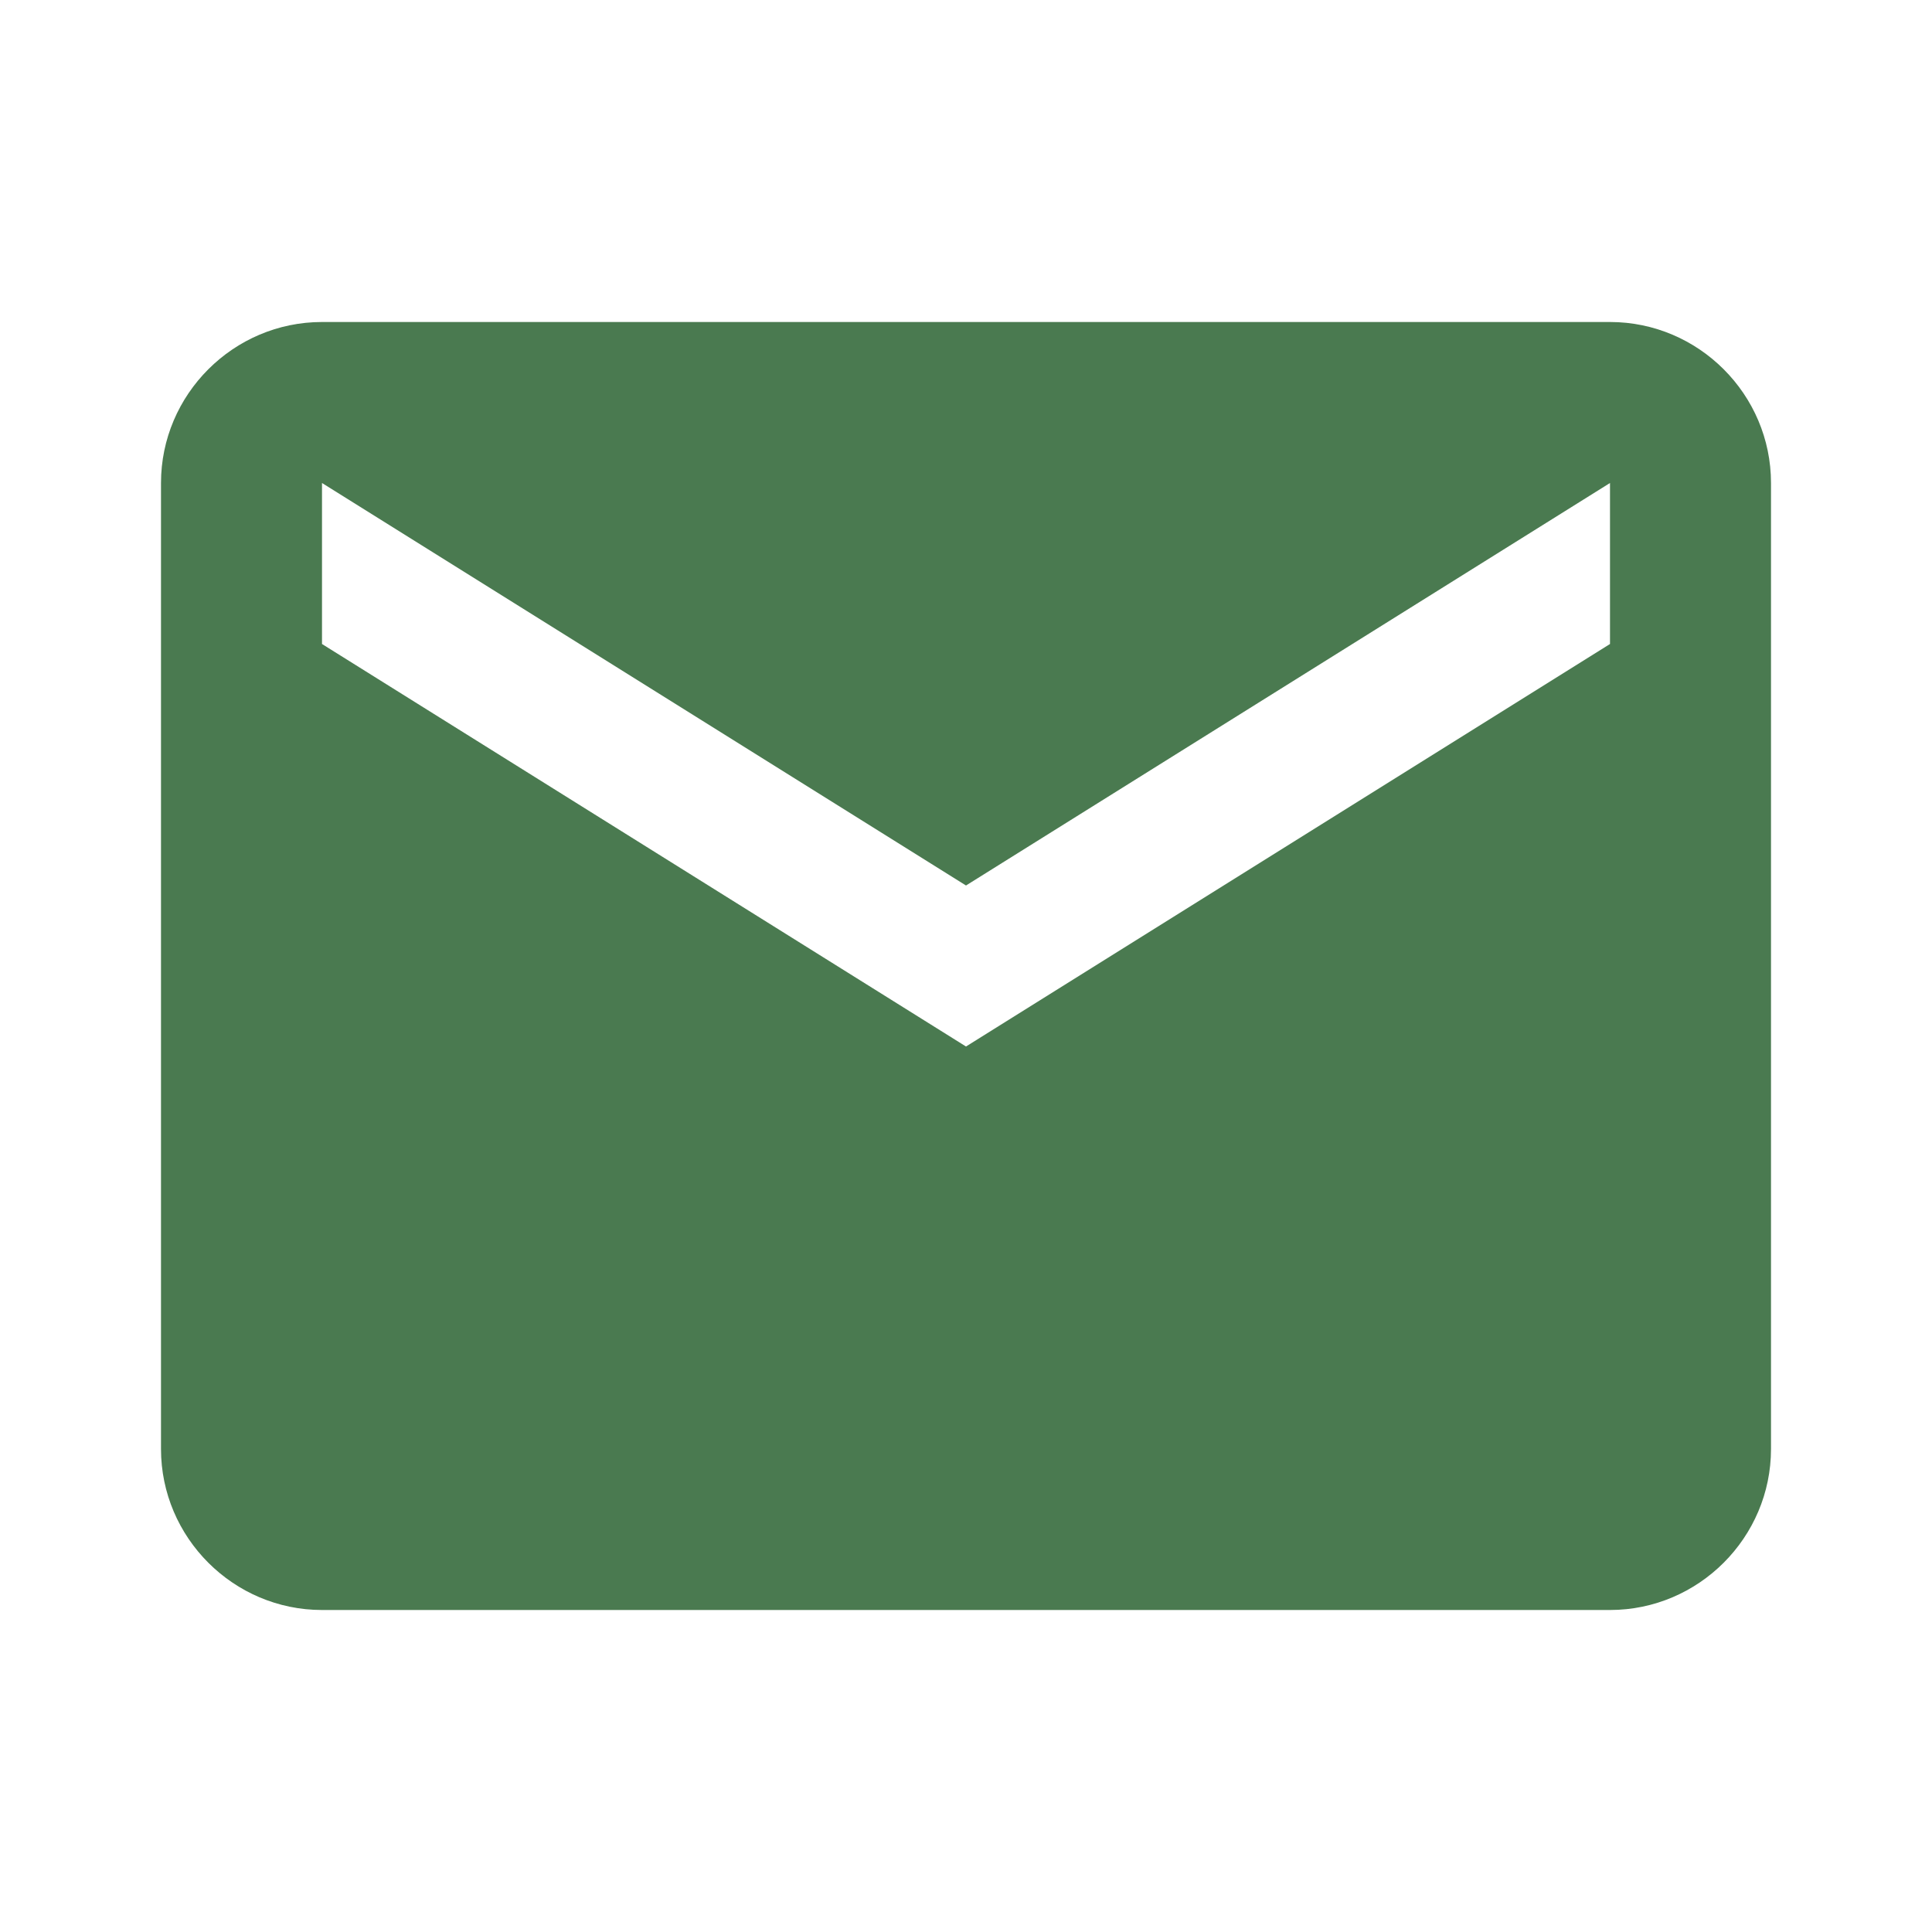
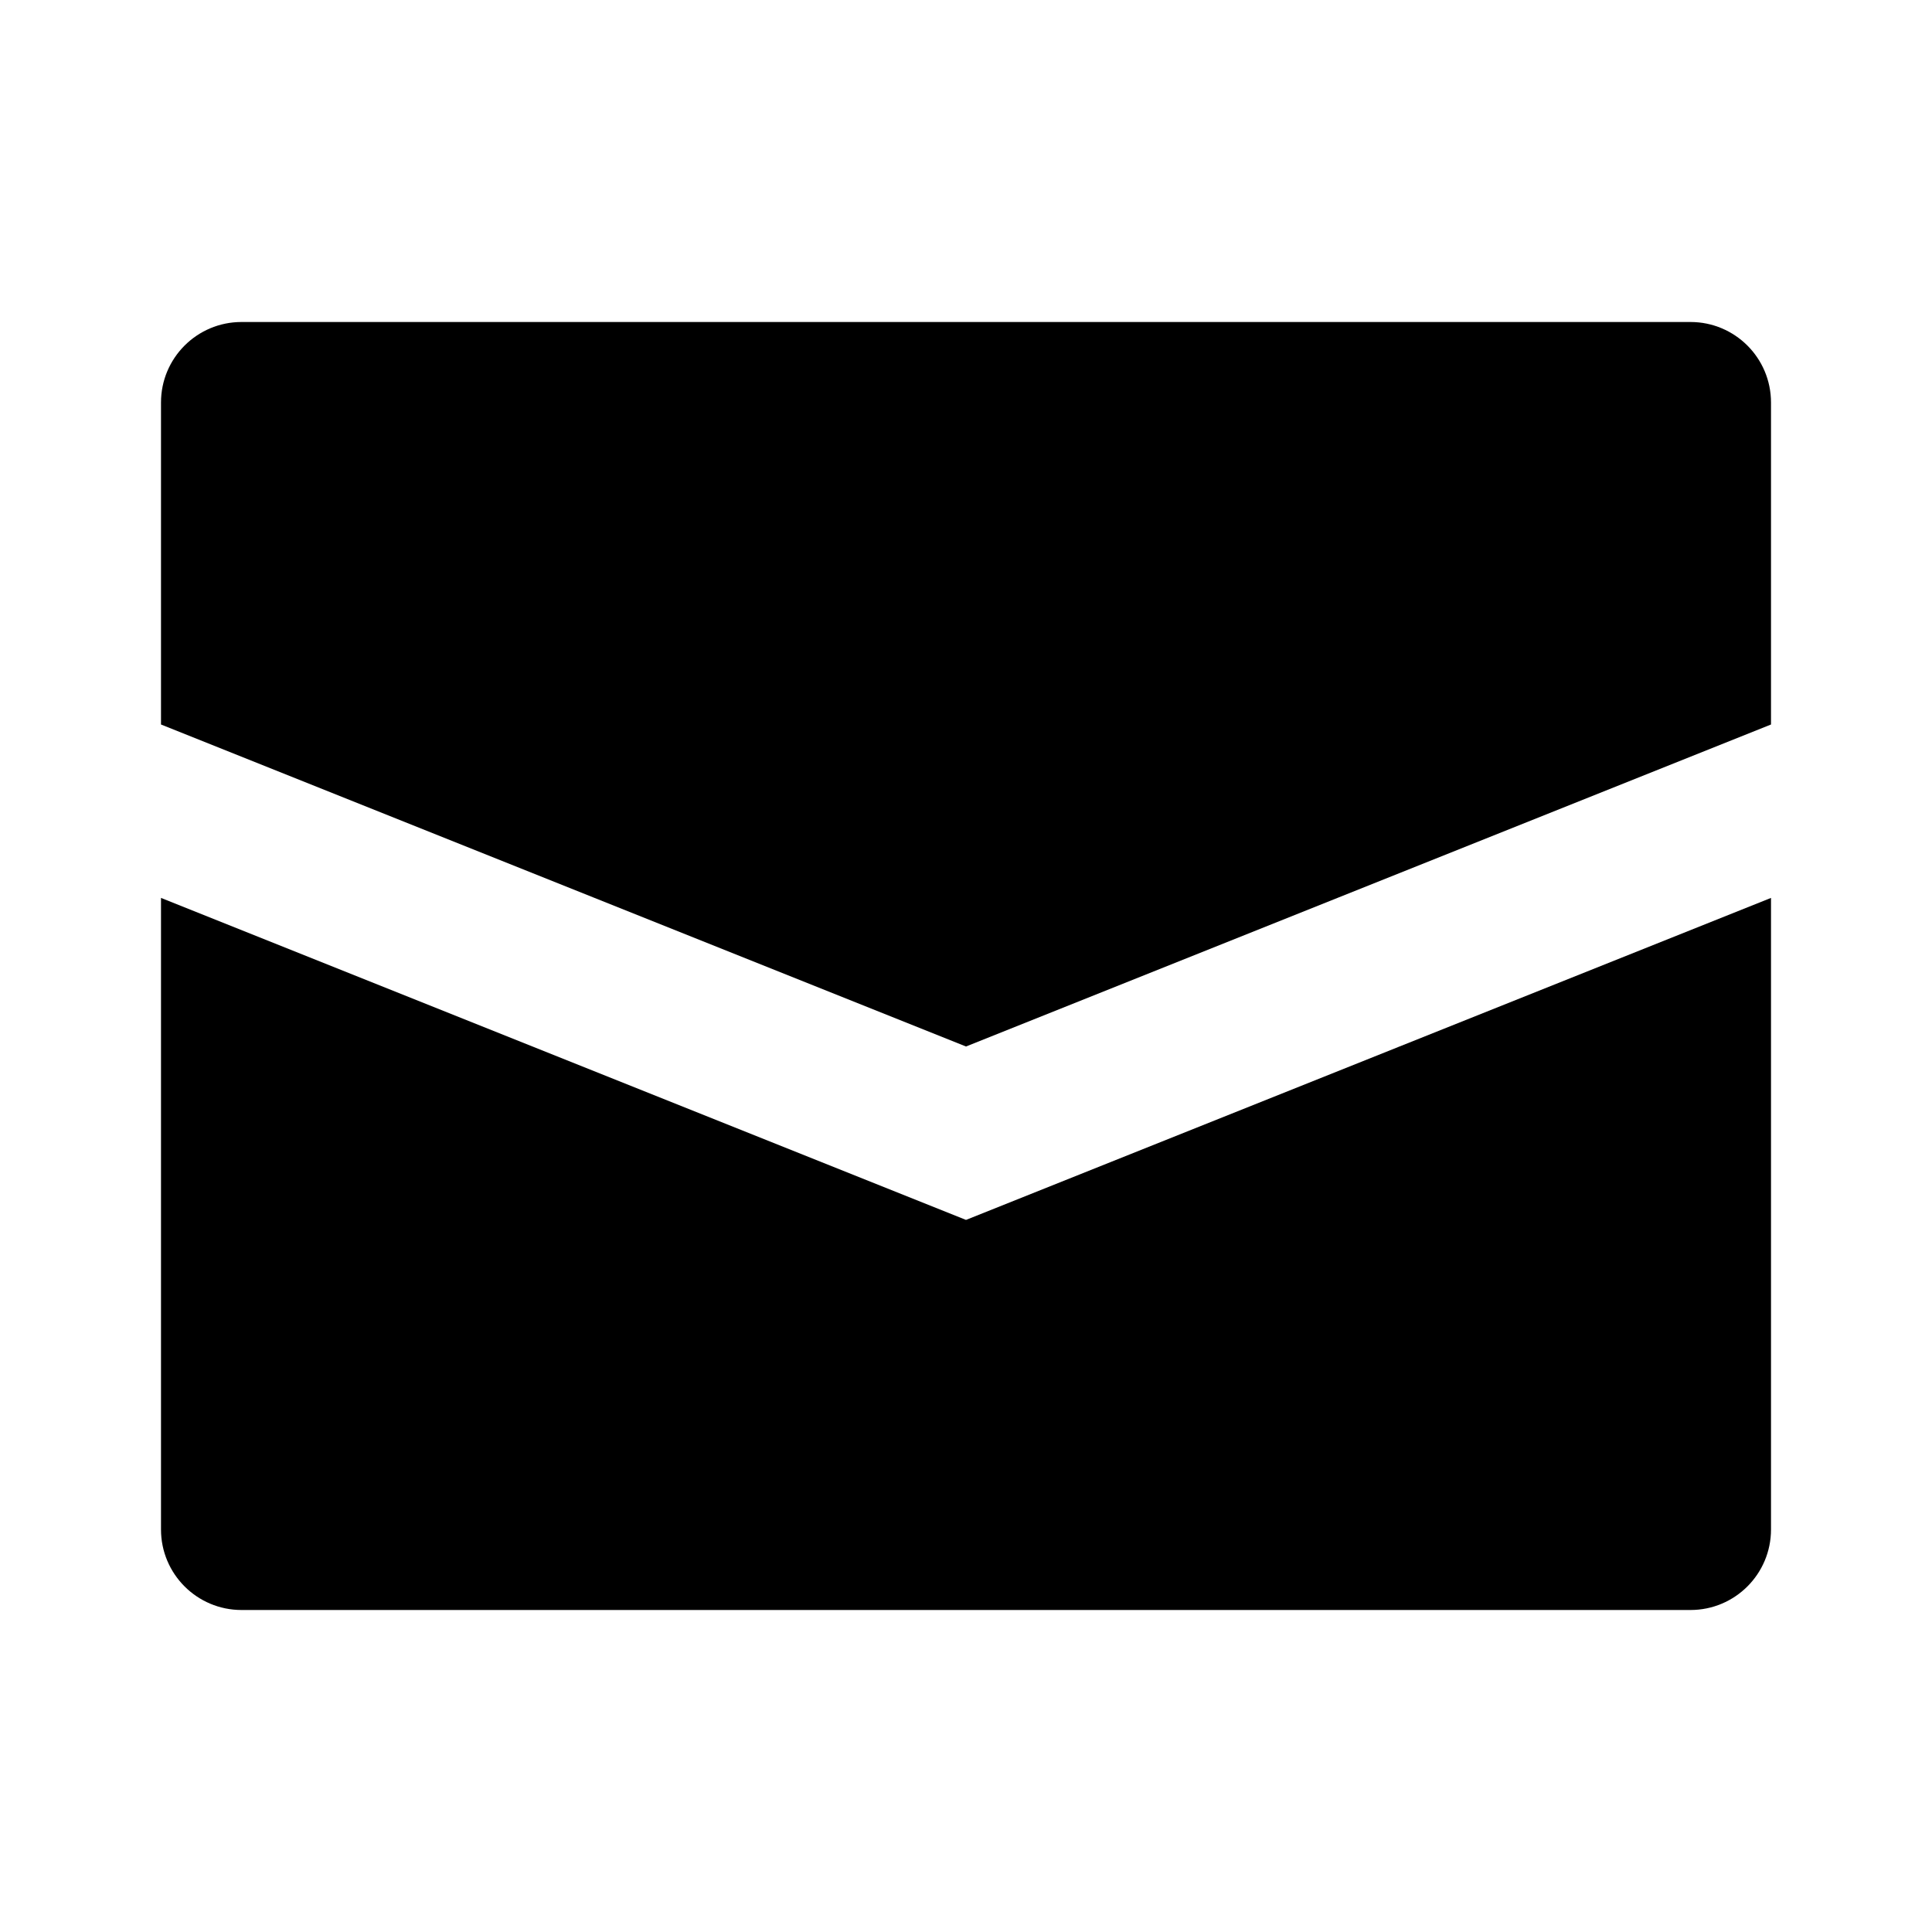
- <svg xmlns="http://www.w3.org/2000/svg" viewBox="0 0 24 24" fill="#4a7a50">
-   <path d="M20 4H4c-1.1 0-2 .9-2 2v12c0 1.1.9 2 2 2h16c1.1 0 2-.9 2-2V6c0-1.1-.9-2-2-2zm0 4-8 5-8-5V6l8 5 8-5v2z" />
+ <svg xmlns="http://www.w3.org/2000/svg" fill="#000000" width="800px" height="800px" viewBox="0 0 24 24">
+   <path d="M22,5V9L12,13,2,9V5A1,1,0,0,1,3,4H21A1,1,0,0,1,22,5ZM2,11.154V19a1,1,0,0,0,1,1H21a1,1,0,0,0,1-1V11.154l-10,4Z" />
</svg>
